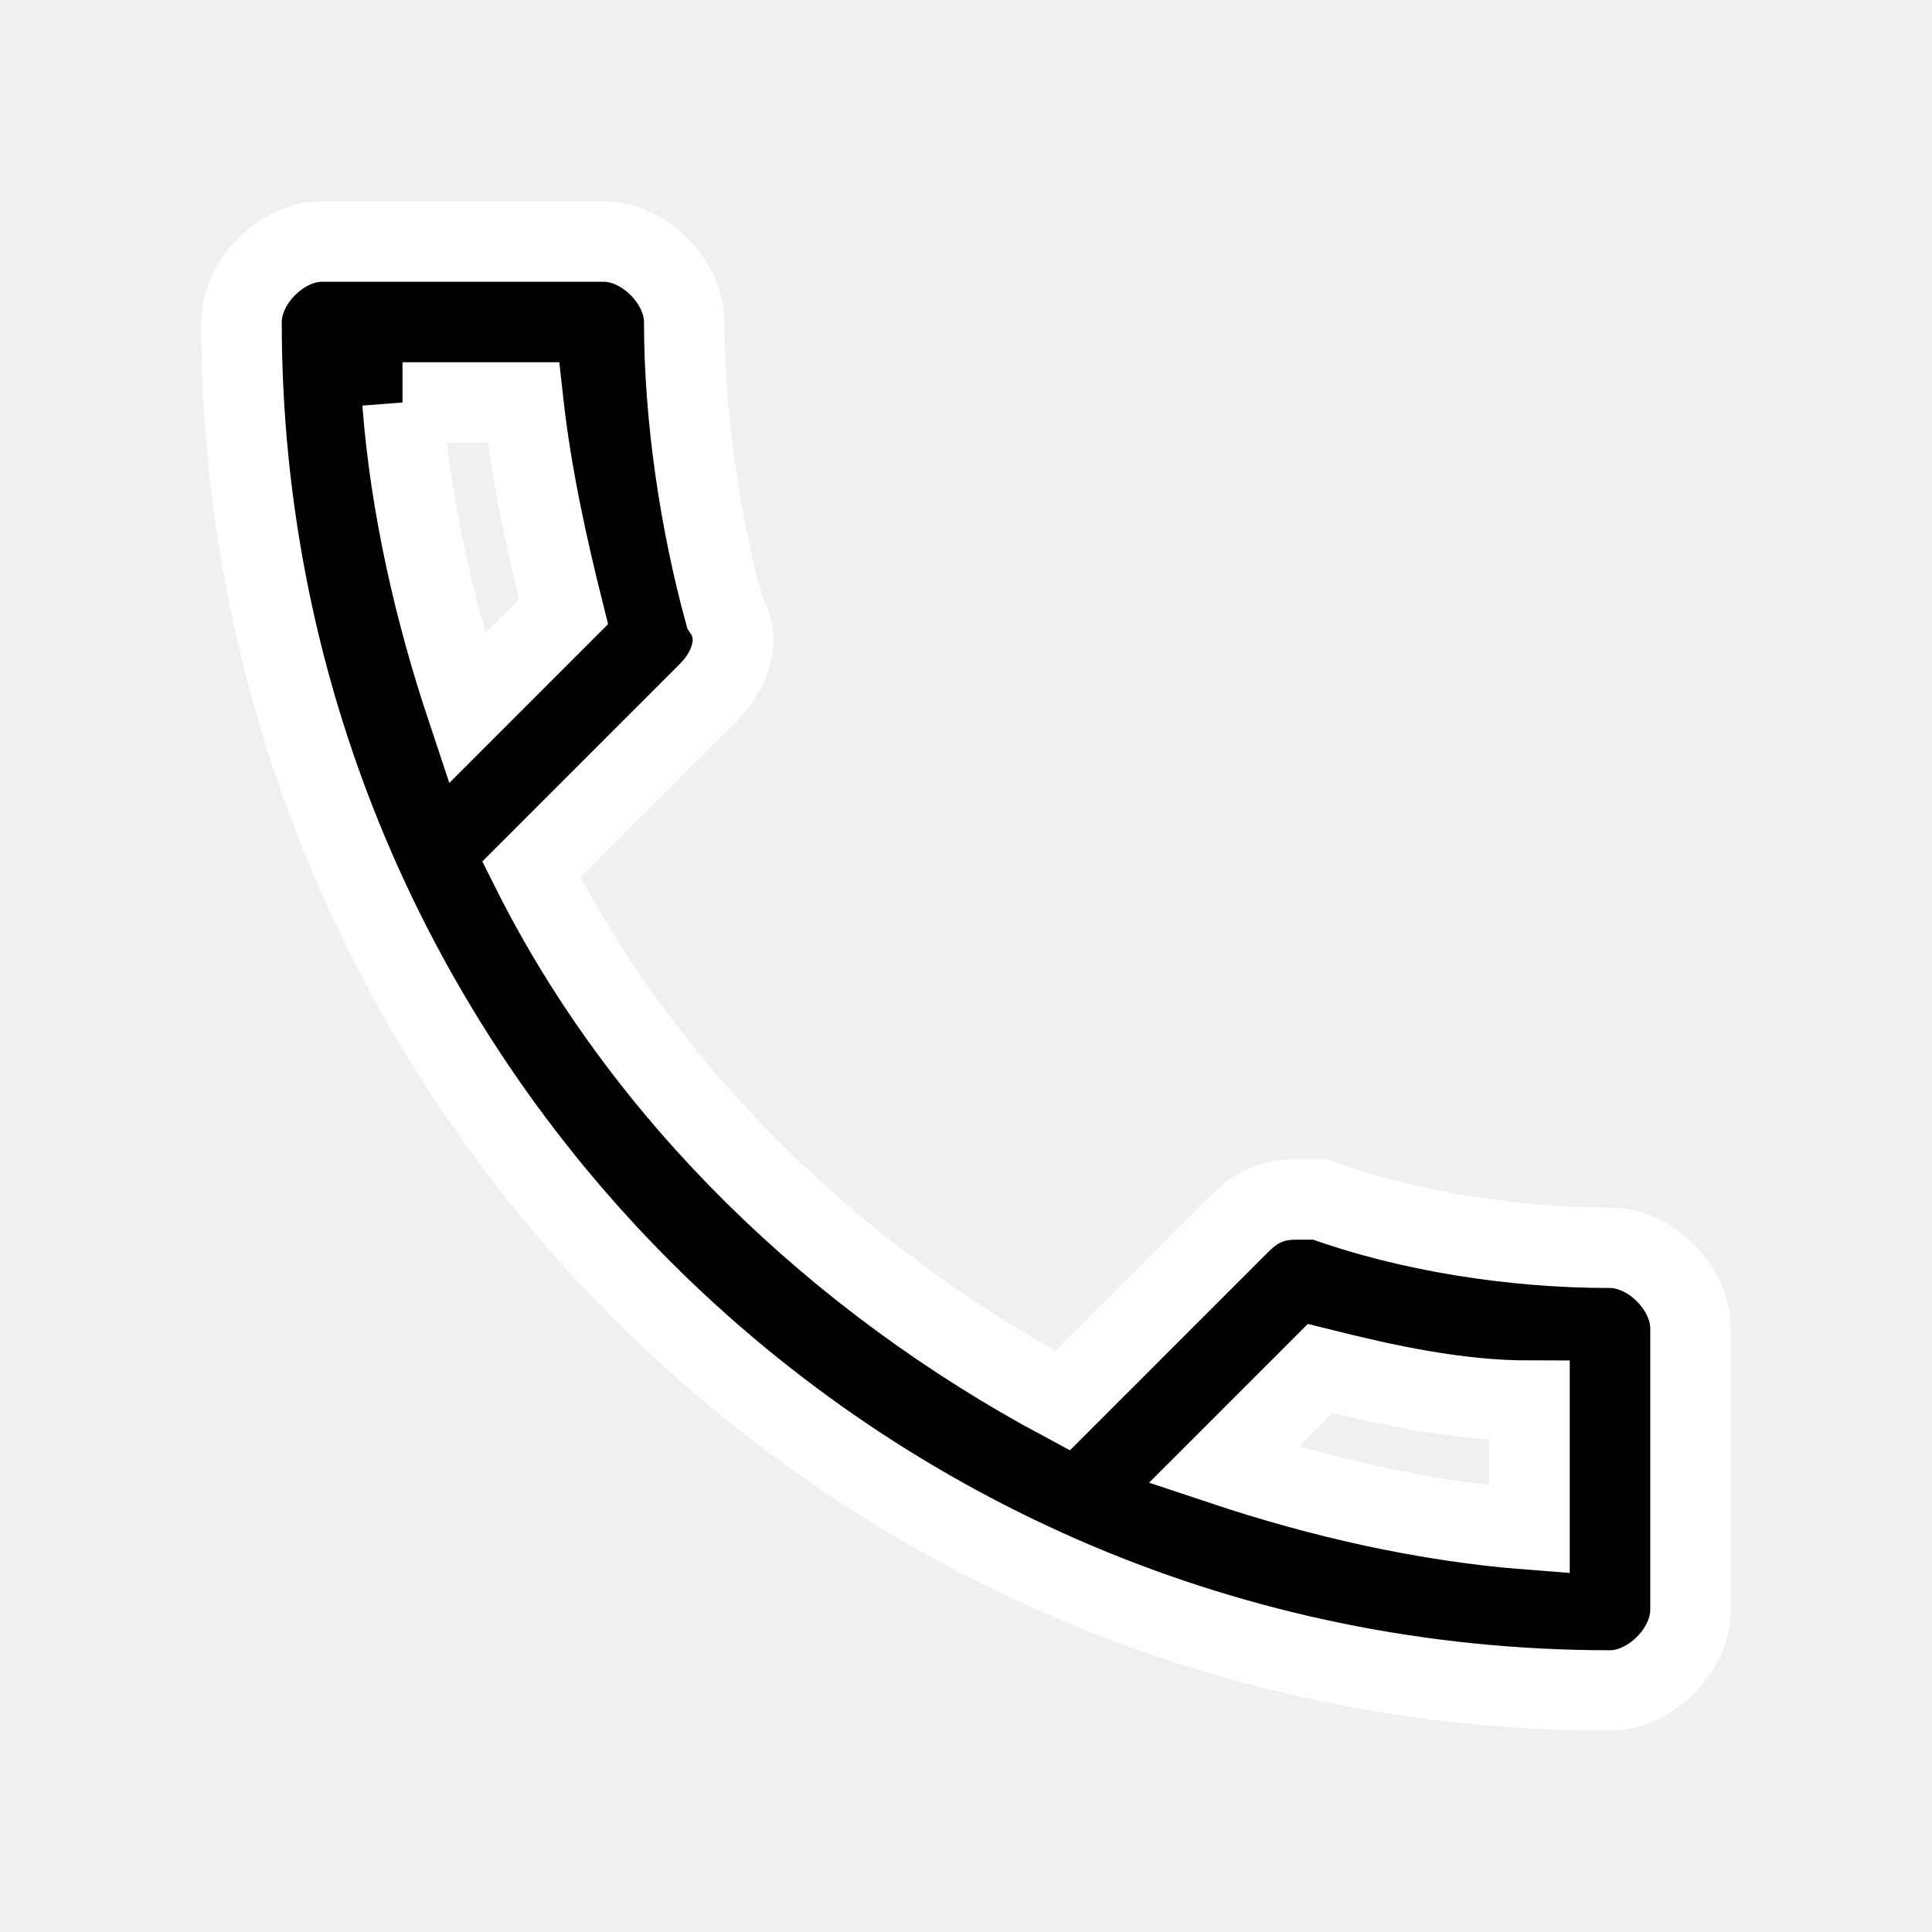
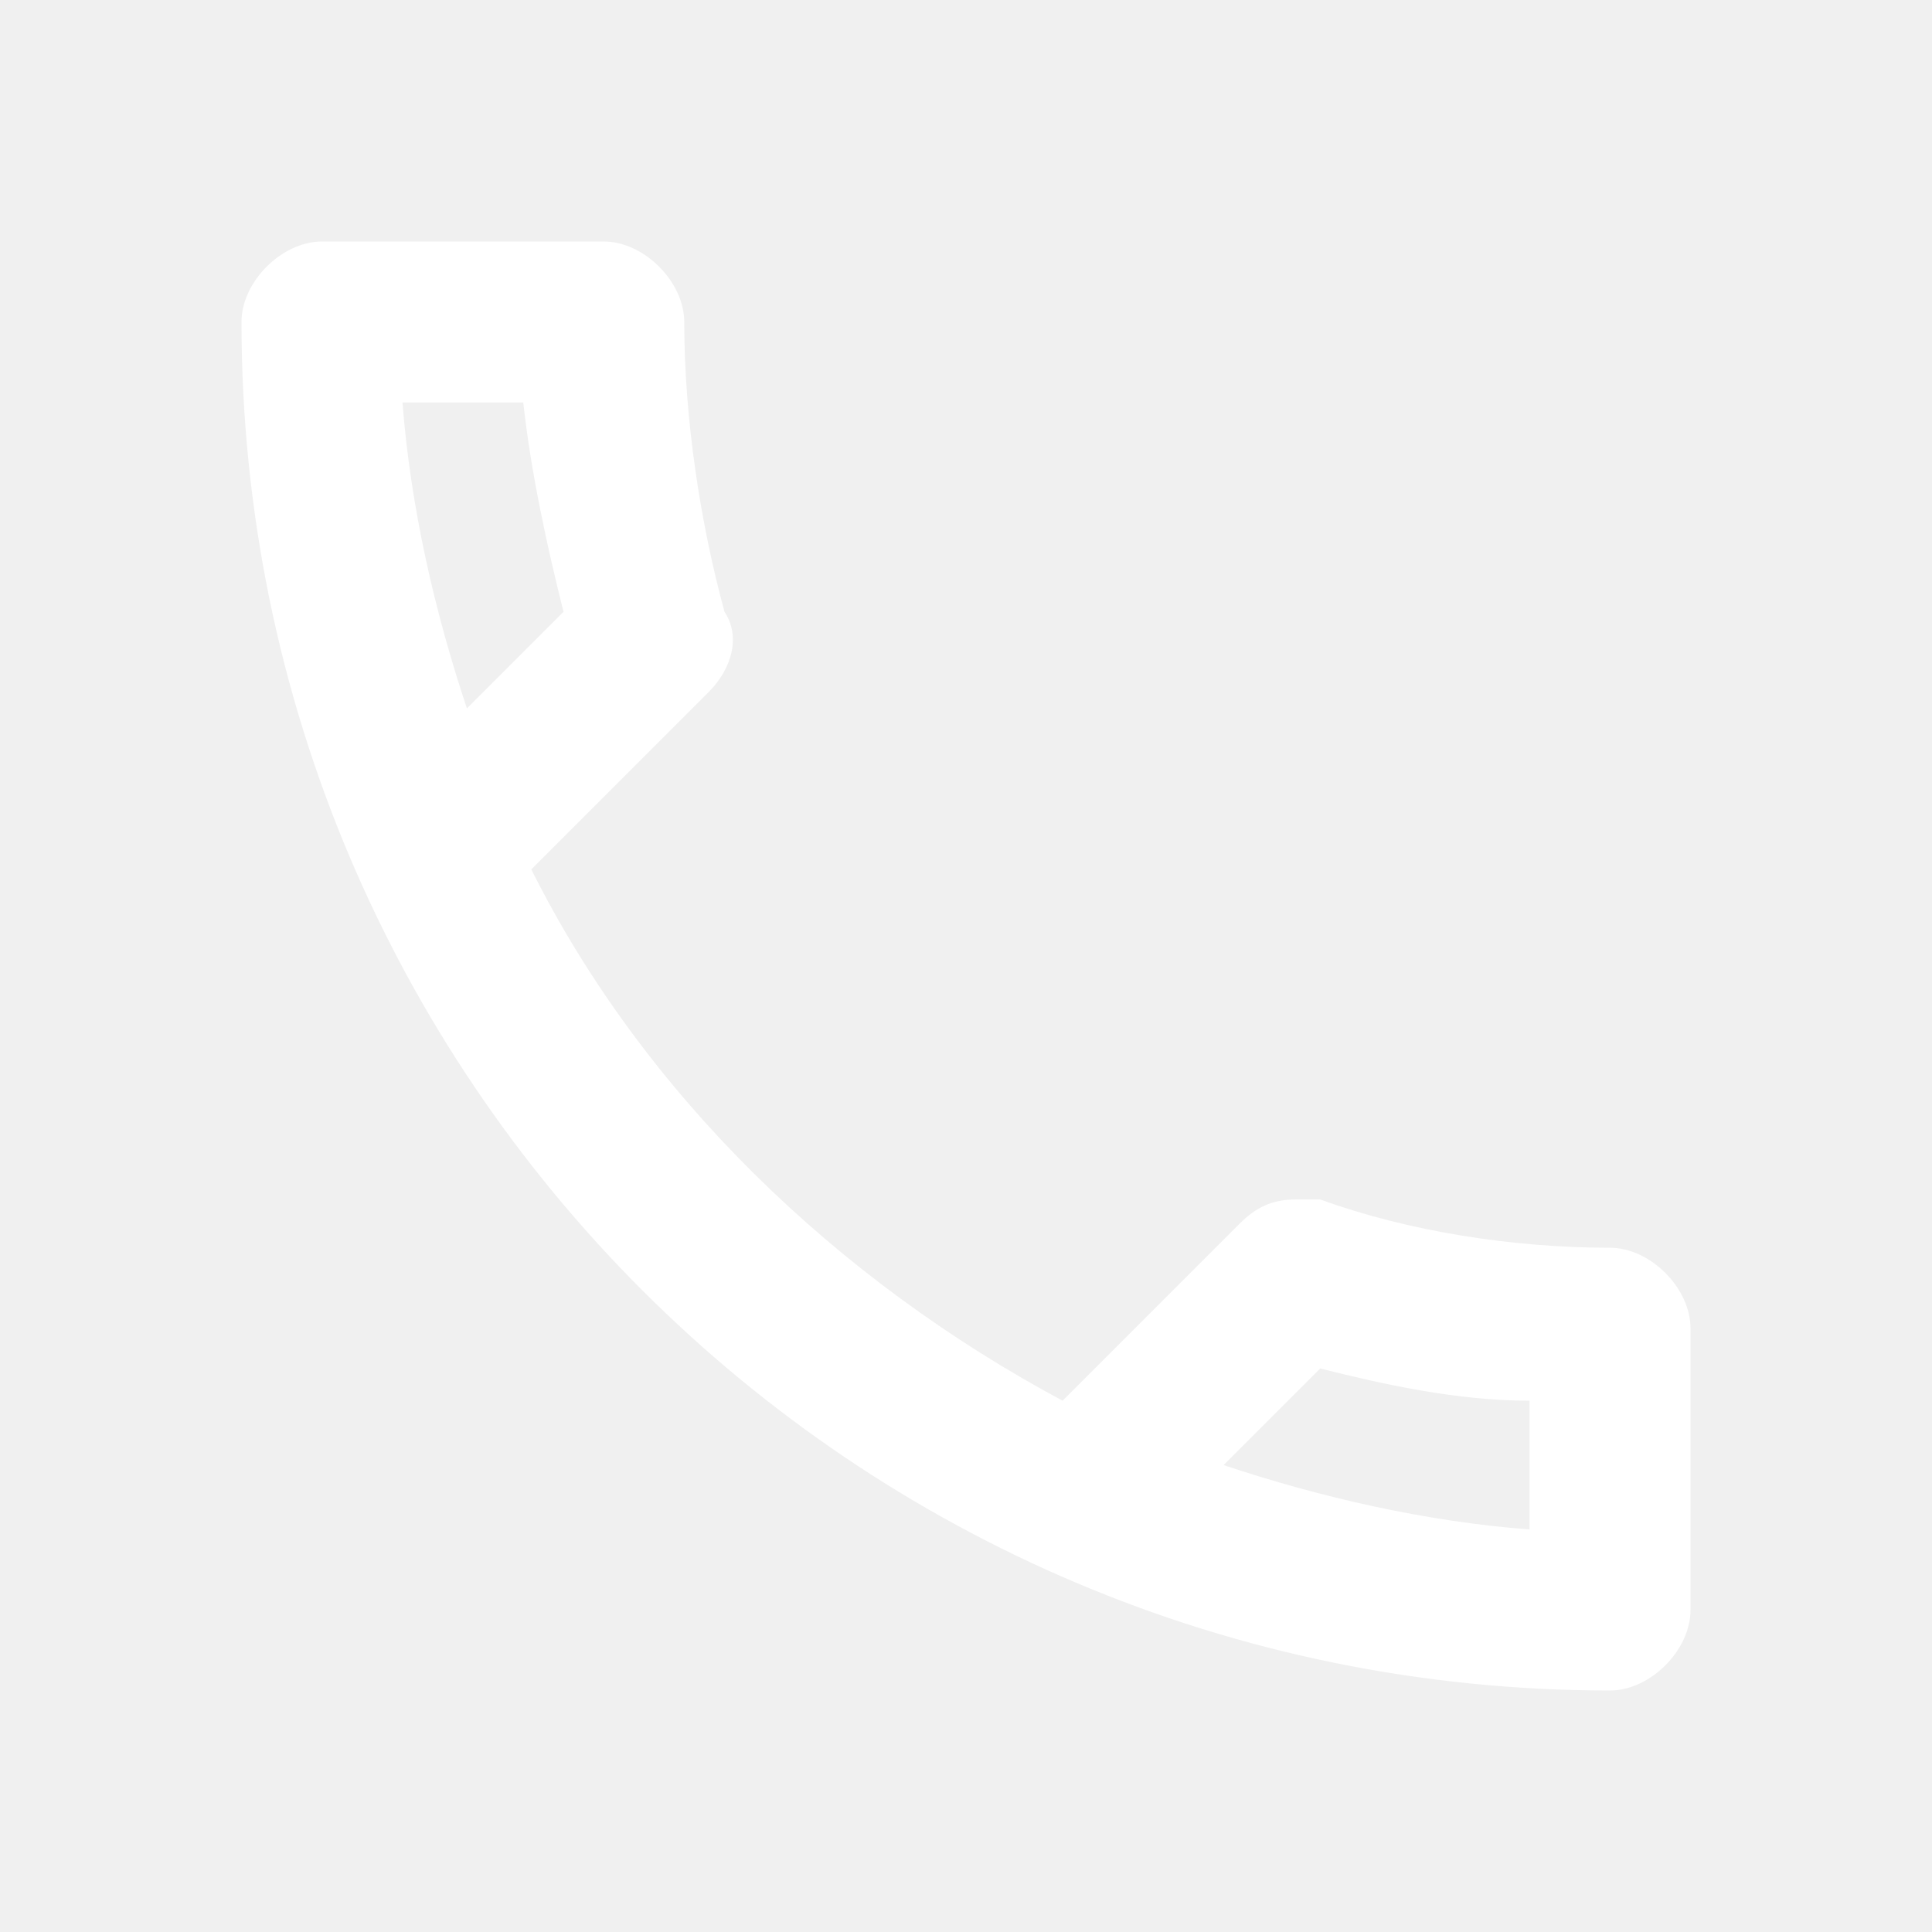
<svg xmlns="http://www.w3.org/2000/svg" viewBox="0 0 24 24">
-   <path stroke="#FFFFFF" d="M20,15.5C18.8,15.5 17.5,15.3 16.4,14.9C16.3,14.9 16.2,14.9 16.1,14.9C15.8,14.9 15.6,15 15.4,15.2L13.2,17.4C10.4,15.9 8,13.6 6.6,10.8L8.8,8.6C9.1,8.3 9.2,7.9 9,7.6C8.7,6.5 8.5,5.2 8.5,4C8.5,3.5 8,3 7.5,3H4C3.5,3 3,3.5 3,4C3,13.4 10.6,21 20,21C20.5,21 21,20.5 21,20V16.5C21,16 20.5,15.5 20,15.5M5,5H6.5C6.6,5.9 6.8,6.8 7,7.6L5.8,8.8C5.4,7.6 5.1,6.3 5,5M19,19C17.7,18.9 16.4,18.6 15.2,18.2L16.4,17C17.2,17.2 18.1,17.4 19,17.4V19Z" />
+   <path fill="#FFFFFF" d="M20,15.5C18.8,15.5 17.5,15.3 16.4,14.9C16.3,14.9 16.2,14.9 16.1,14.9C15.8,14.9 15.6,15 15.4,15.2L13.2,17.4C10.4,15.9 8,13.6 6.6,10.8L8.8,8.6C9.1,8.3 9.2,7.9 9,7.6C8.7,6.5 8.5,5.2 8.5,4C8.5,3.5 8,3 7.5,3H4C3.5,3 3,3.5 3,4C3,13.4 10.6,21 20,21C20.5,21 21,20.5 21,20V16.5C21,16 20.5,15.5 20,15.5M5,5H6.5C6.6,5.9 6.8,6.8 7,7.6L5.8,8.8C5.4,7.6 5.1,6.3 5,5M19,19C17.7,18.9 16.4,18.6 15.2,18.2L16.4,17C17.2,17.2 18.1,17.4 19,17.4V19Z" />
</svg>
